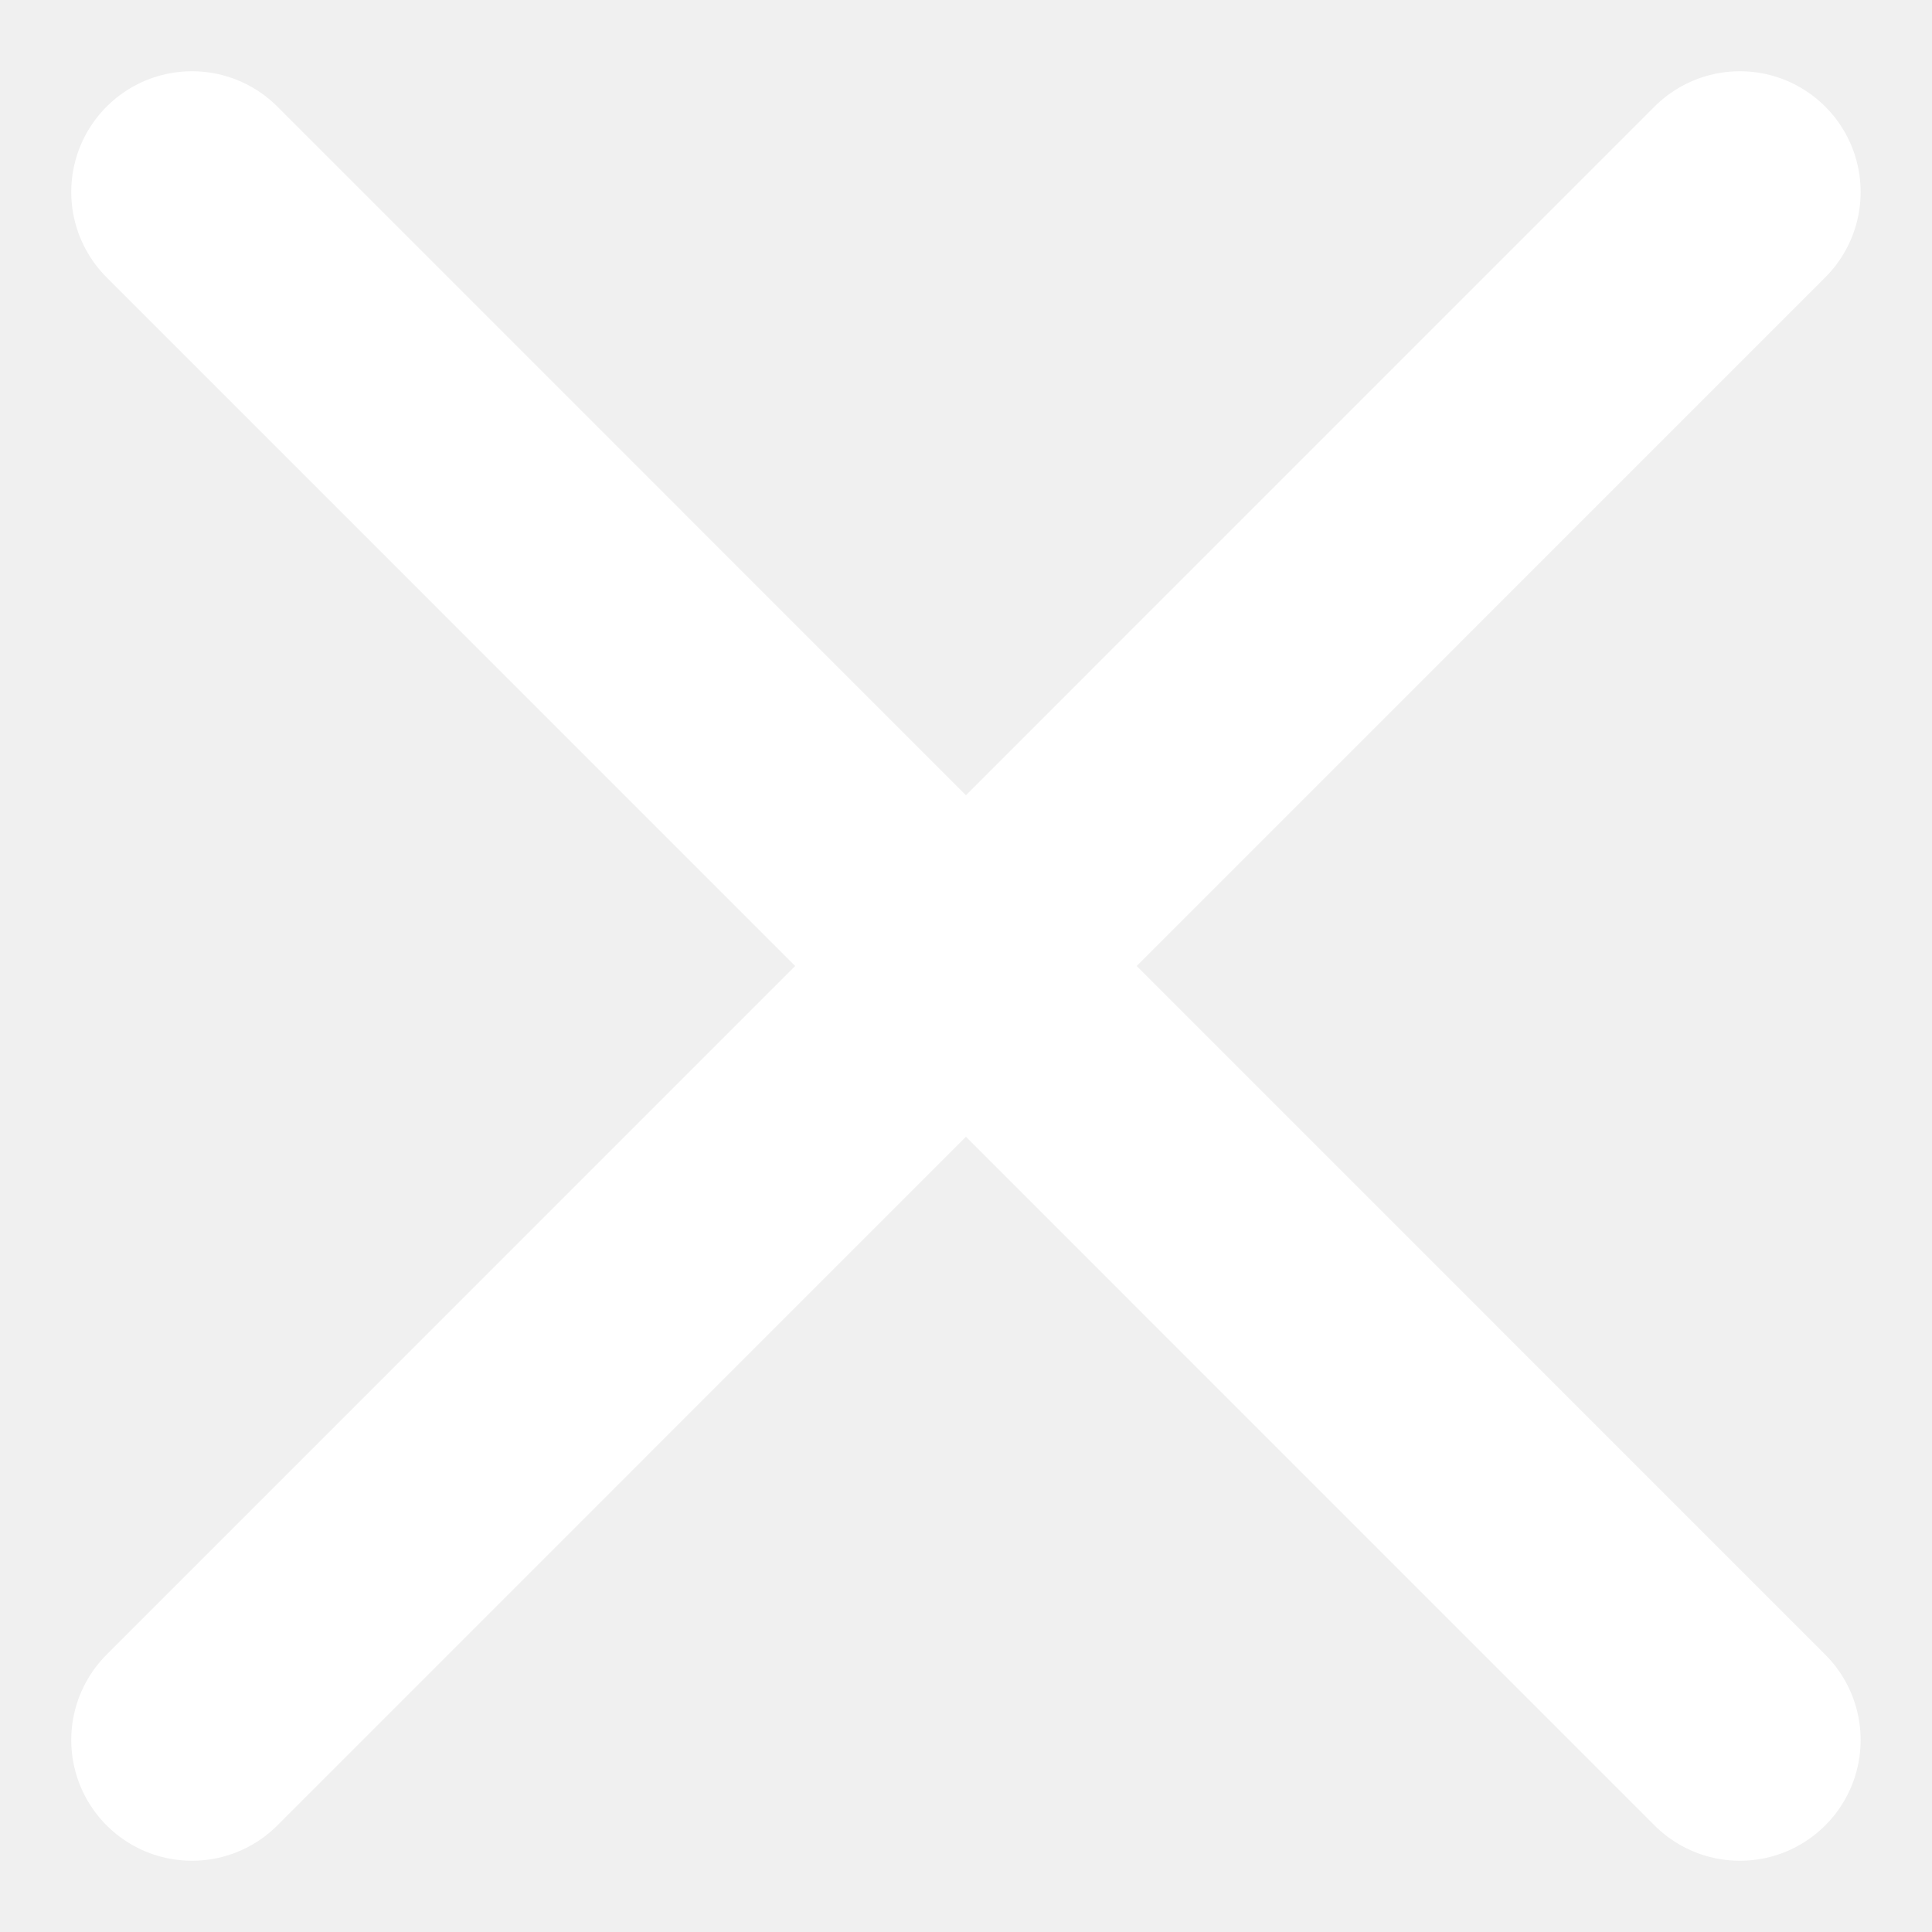
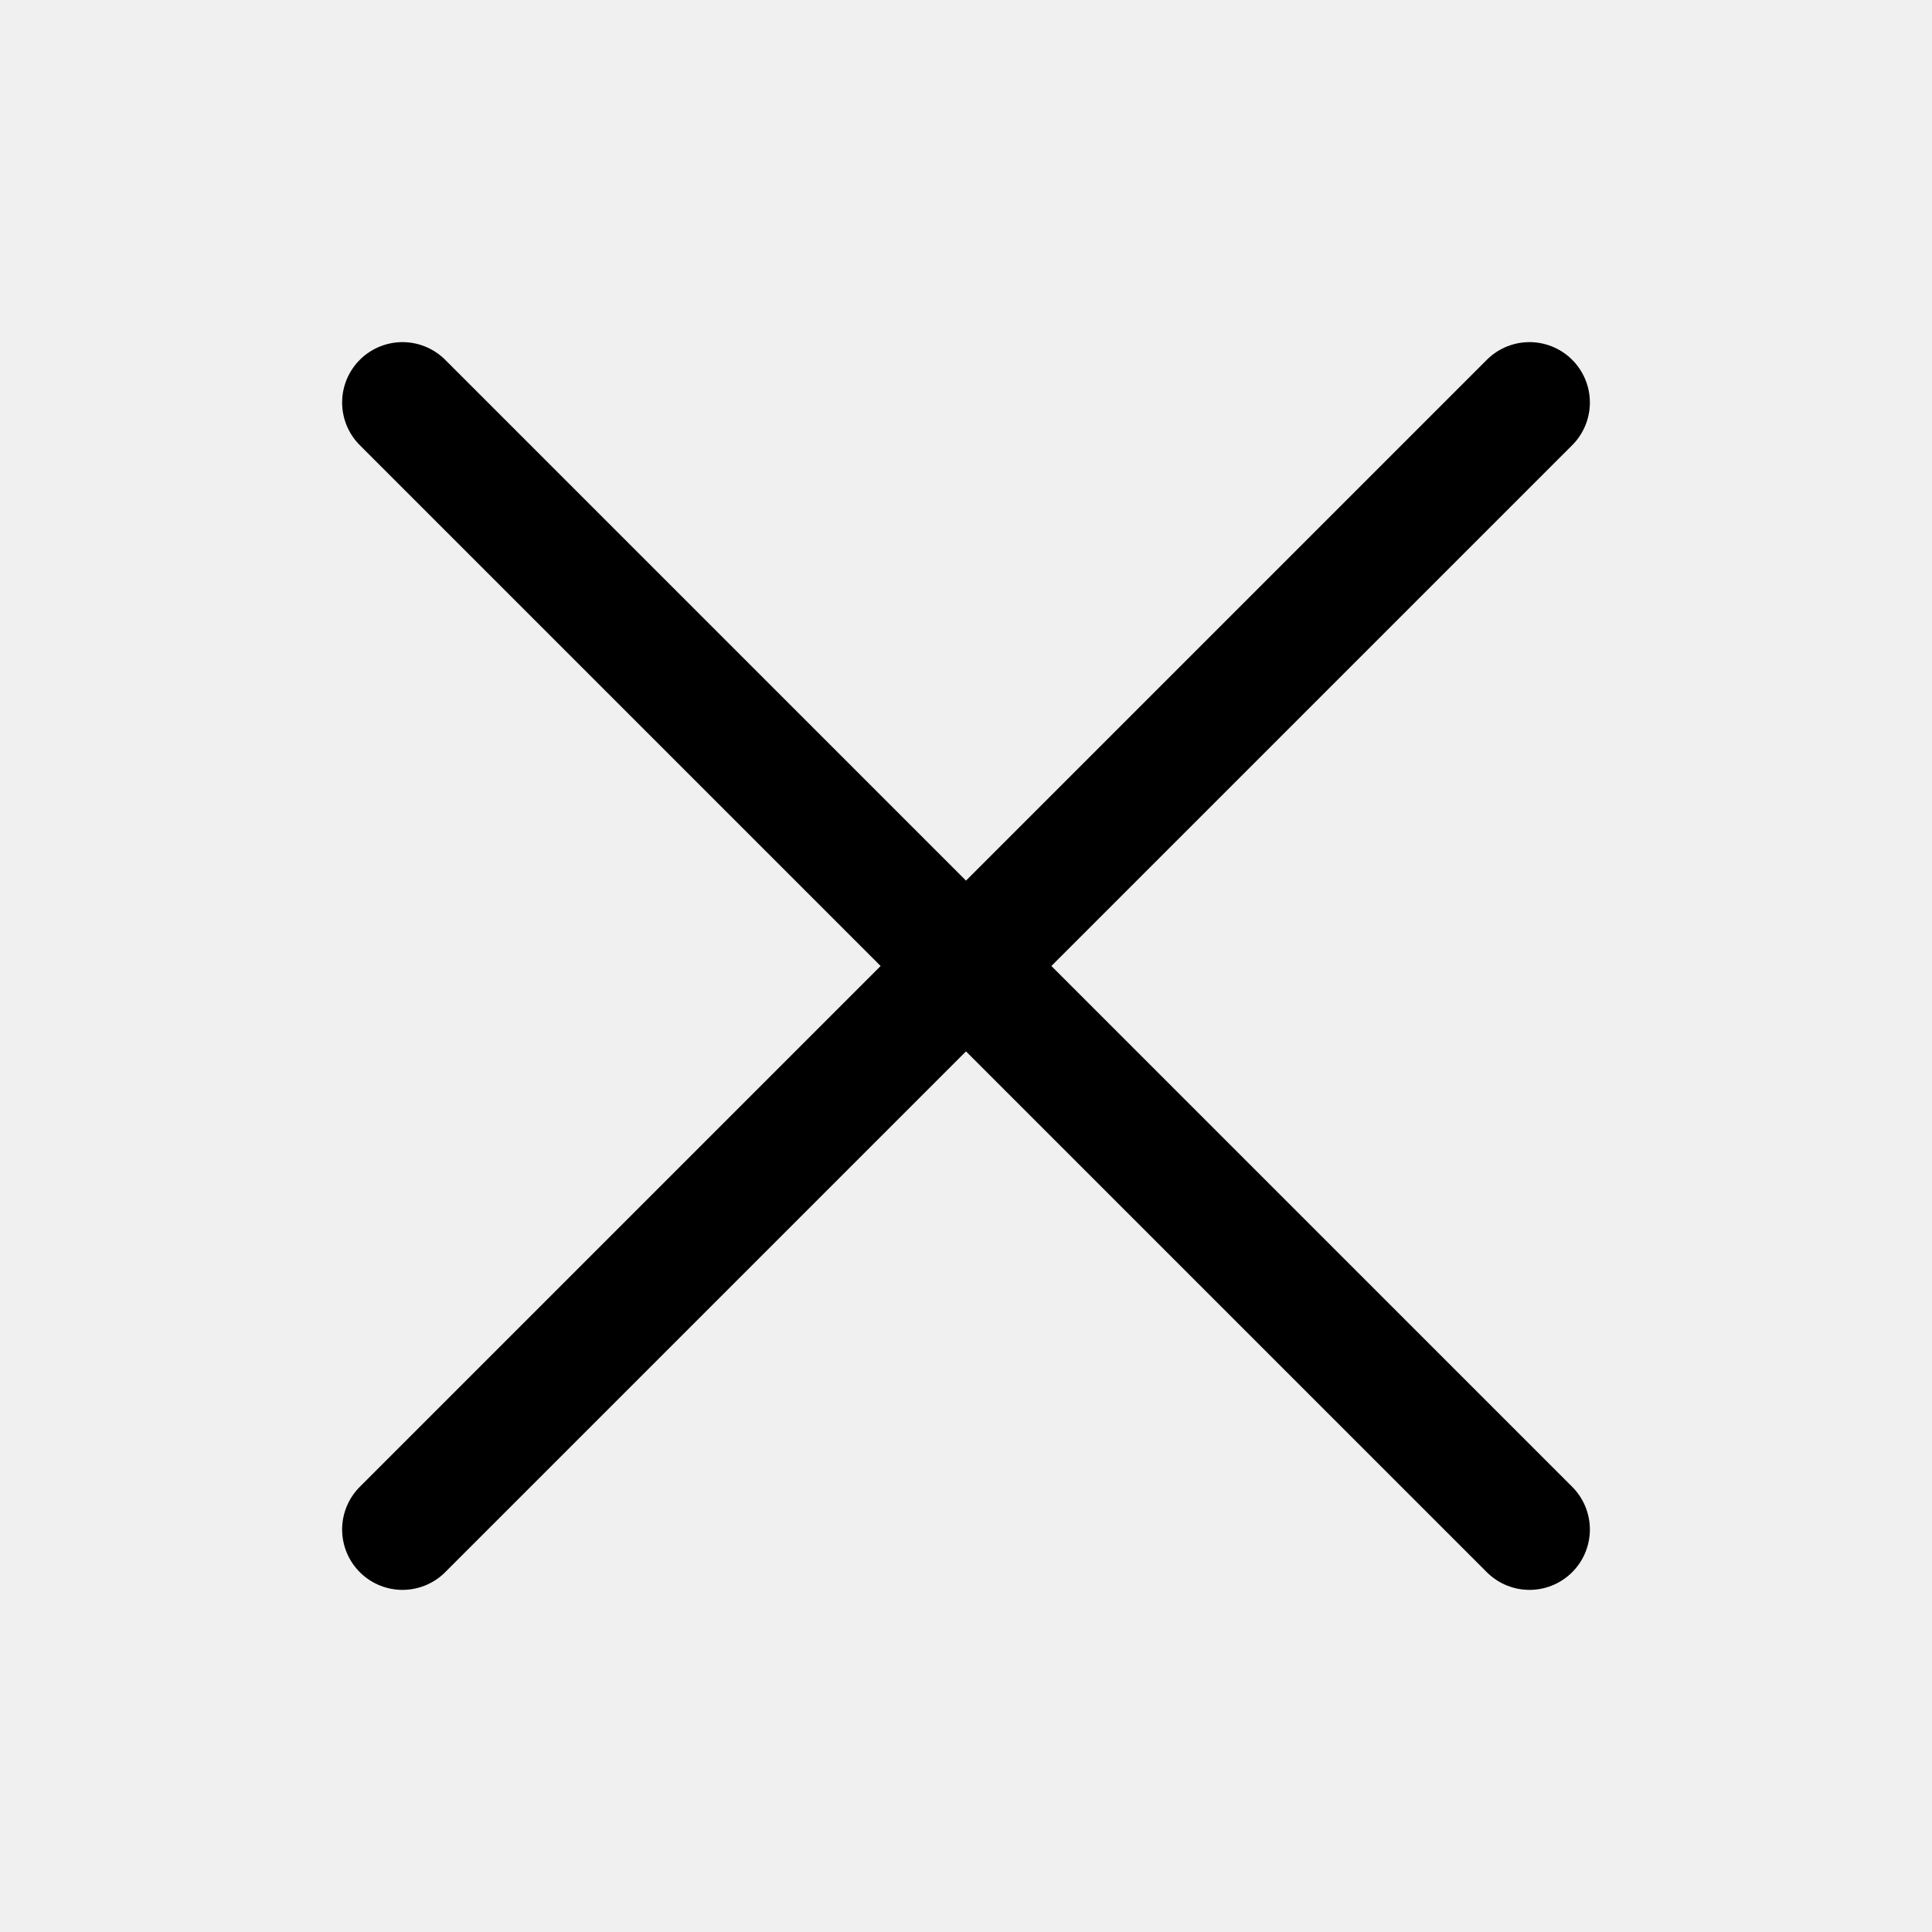
- <svg xmlns="http://www.w3.org/2000/svg" width="16" height="16" viewBox="0 0 16 16" fill="none">
-   <path d="M14.409 1.59L1.59 14.41" stroke="white" stroke-width="2" stroke-linecap="round" stroke-linejoin="round" />
-   <path d="M1.59 1.59L14.409 14.41" stroke="white" stroke-width="2" stroke-linecap="round" stroke-linejoin="round" />
+ <svg xmlns="http://www.w3.org/2000/svg" width="800px" height="800px" viewBox="0 0 24 24" fill="none">
+   <path d="M19 5L5 19M5 5L19 19" stroke="#000000" stroke-width="1.5" stroke-linecap="round" stroke-linejoin="round" />
</svg>
